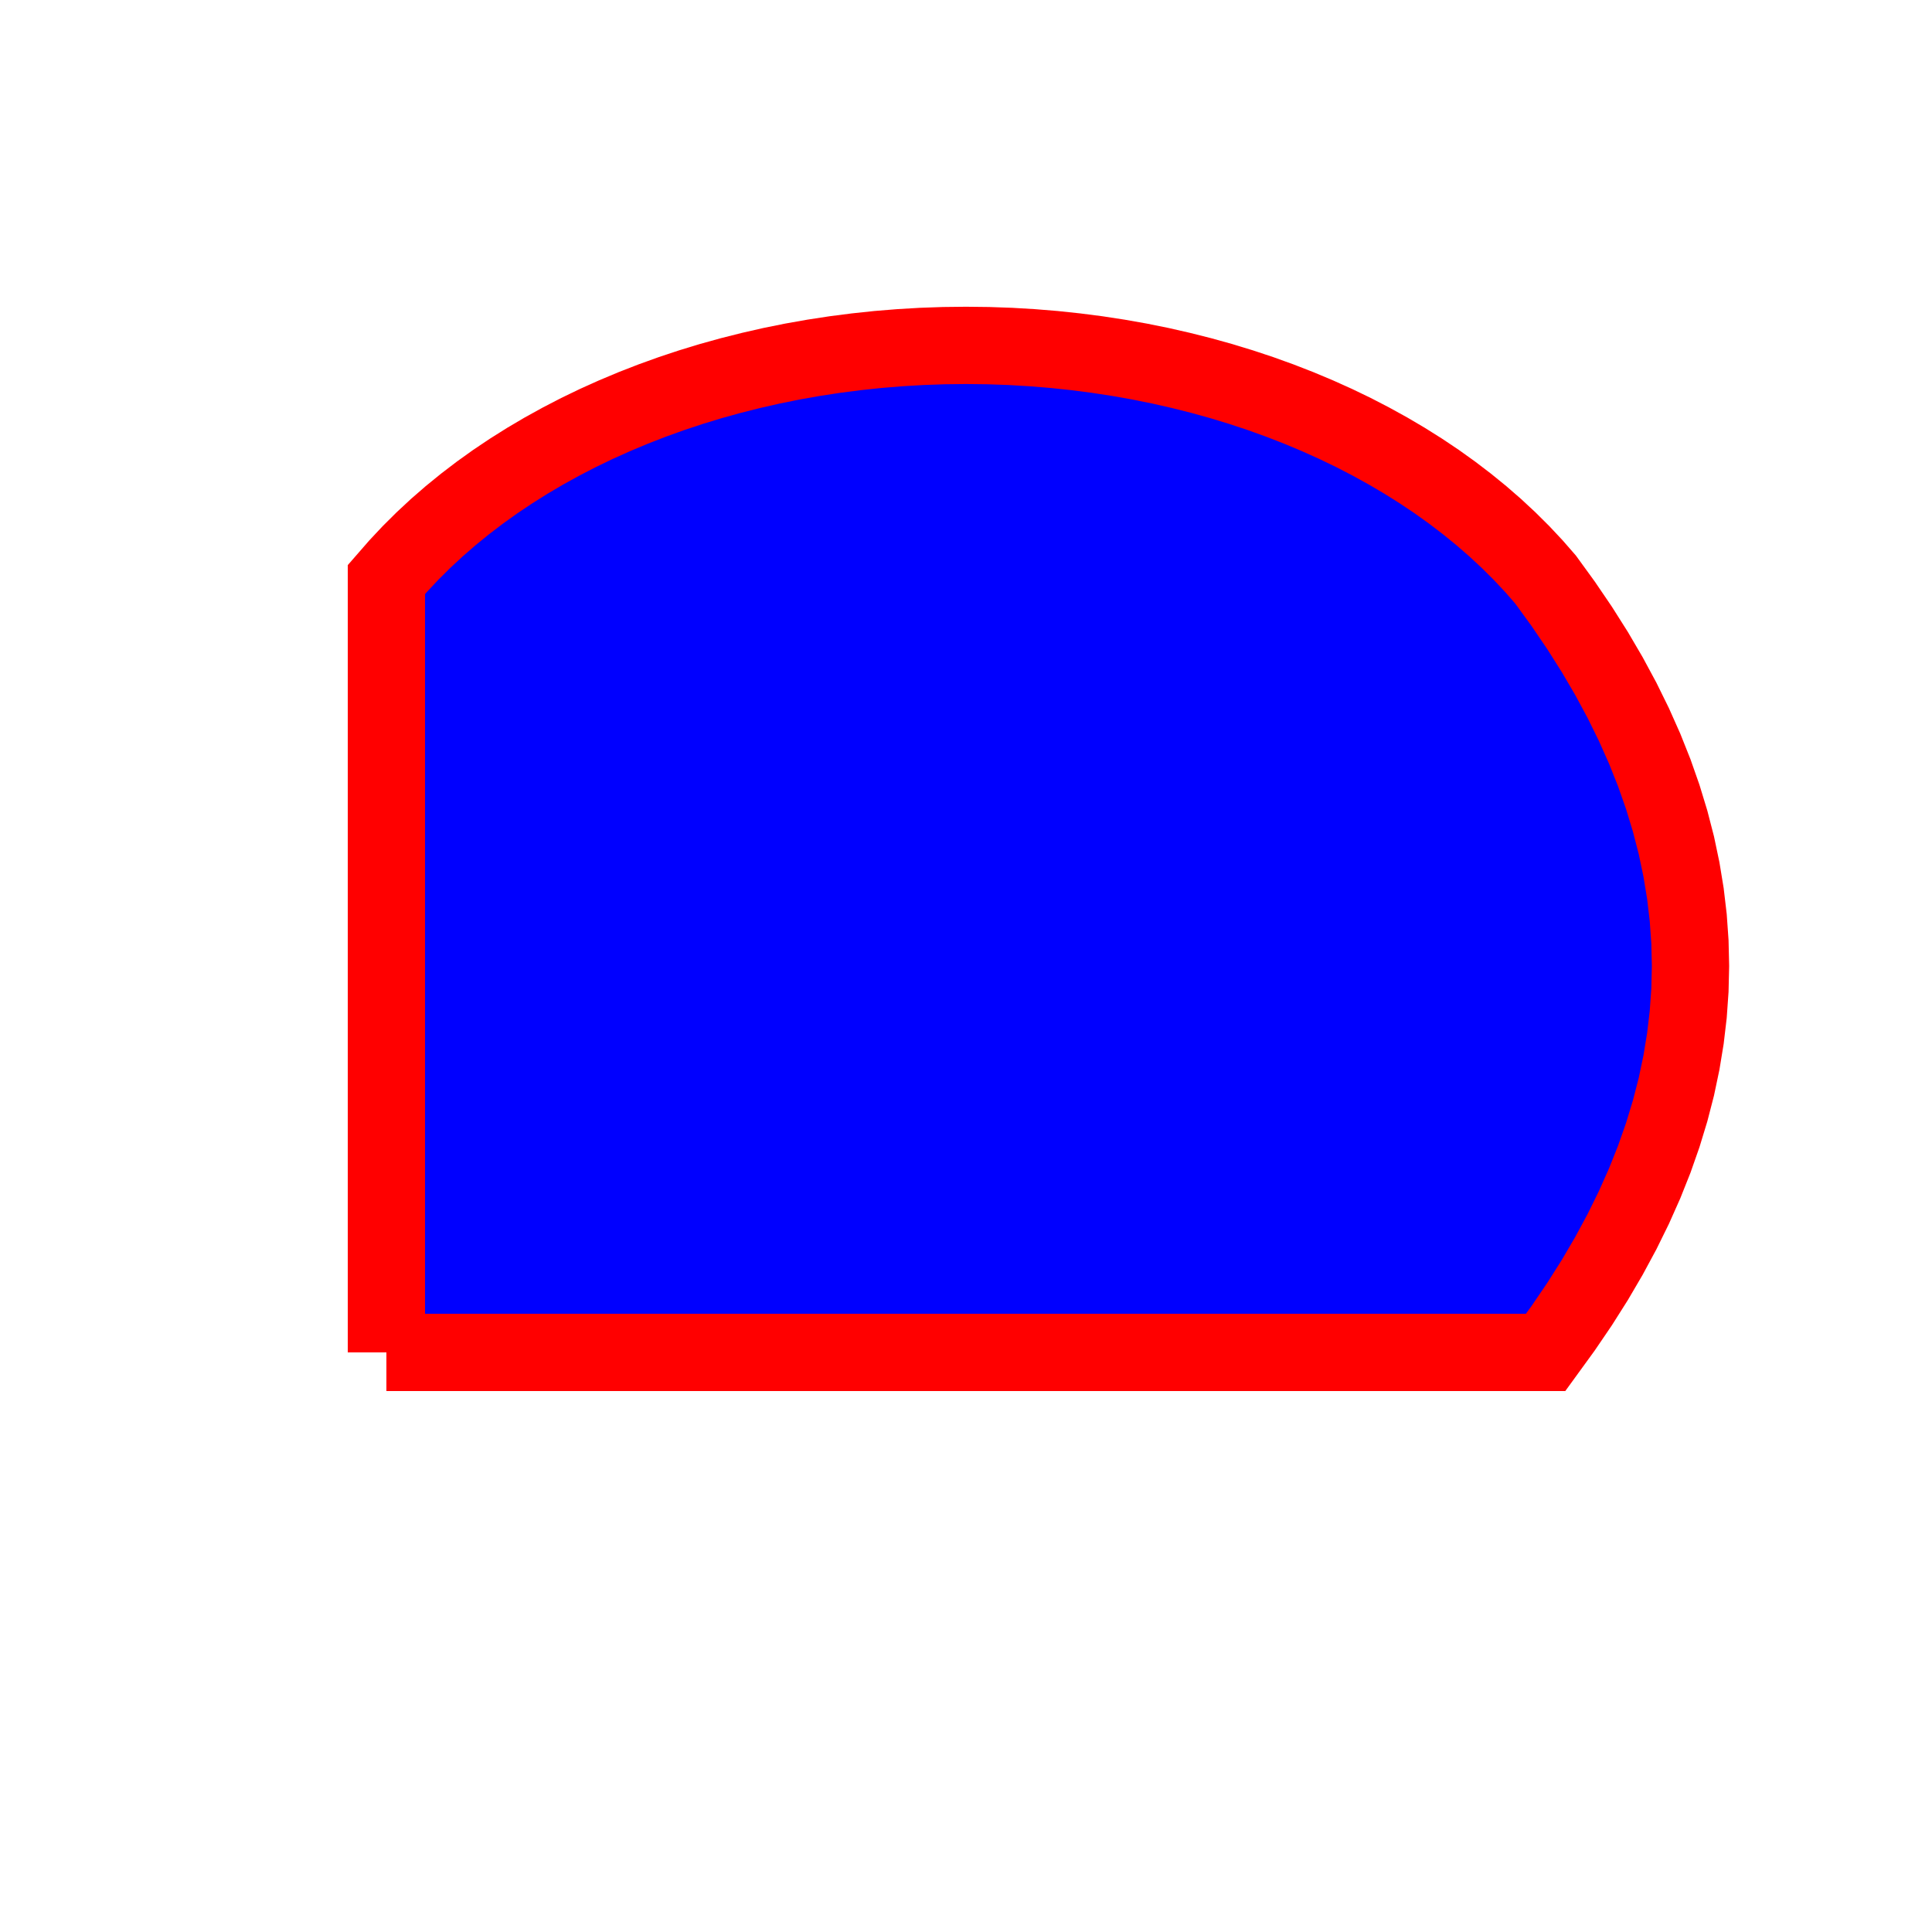
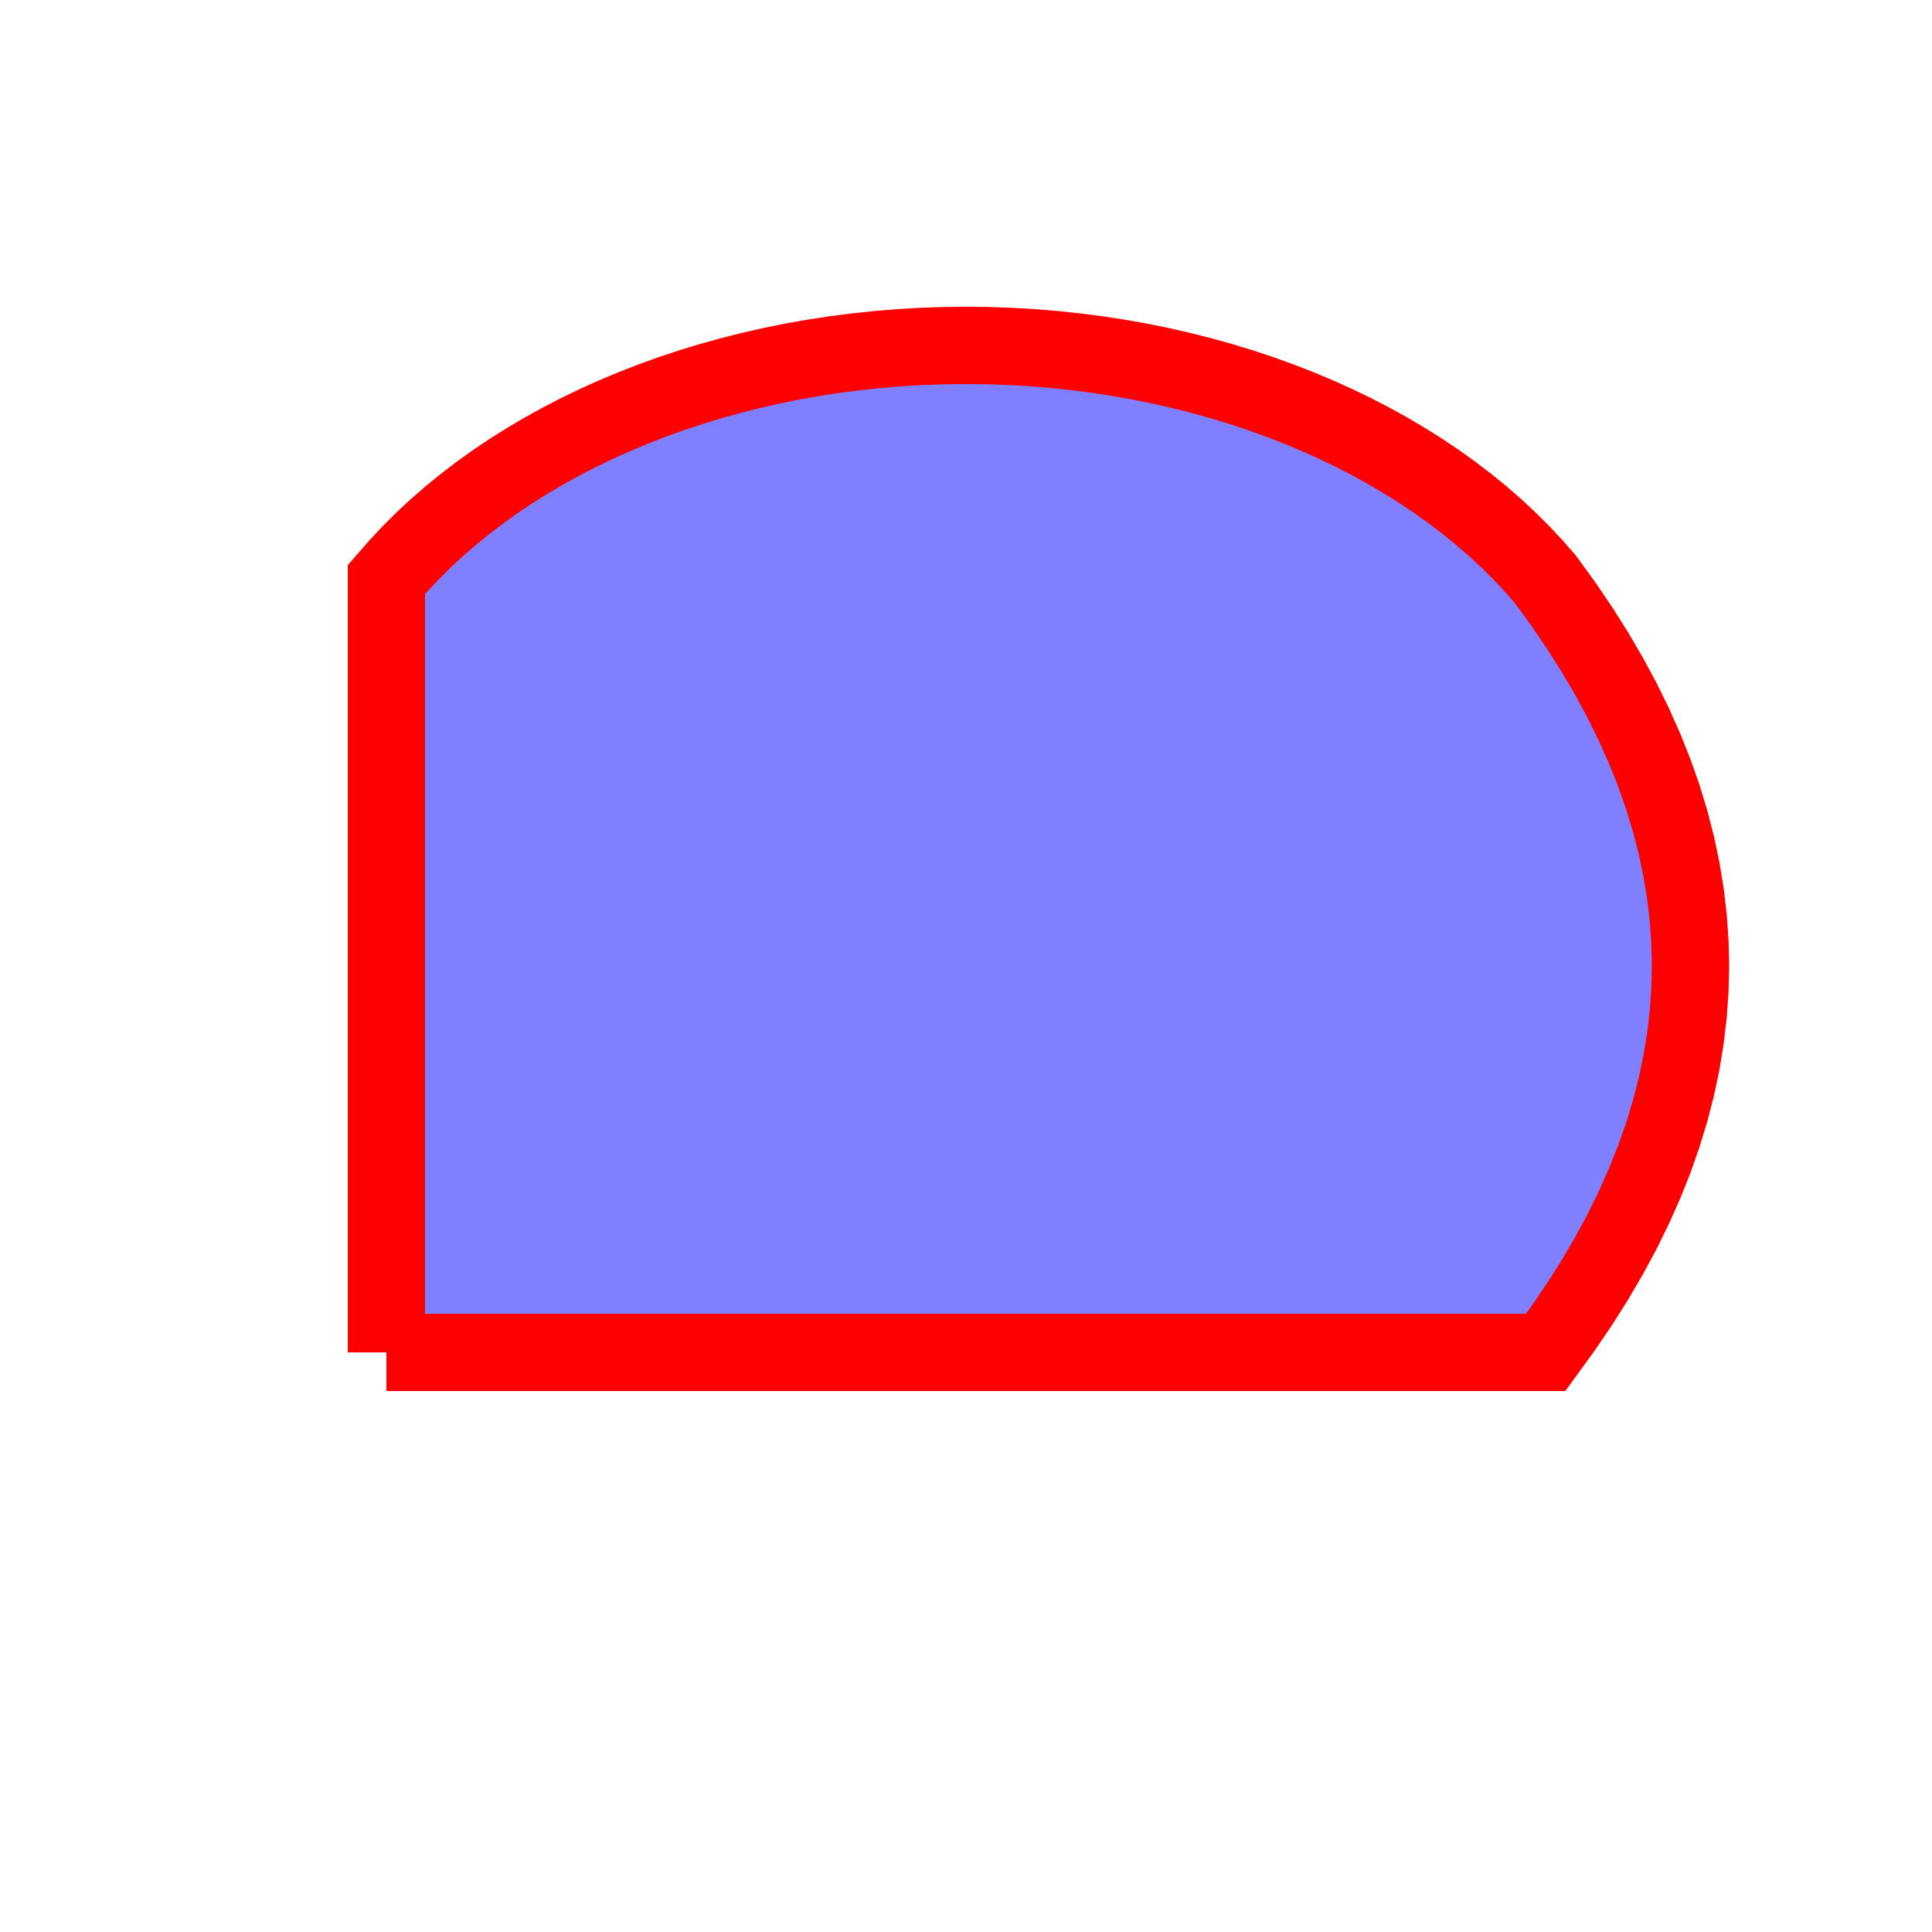
<svg xmlns="http://www.w3.org/2000/svg" height="100" width="100">
  <g>
    <defs>
      <clipPath id="my_curve_layer_filled_clip_path">
        <rect height="100" width="100" x="0" y="0" />
      </clipPath>
    </defs>
    <g height="100" width="100">
      <g clip-path="url(#my_curve_layer_filled_clip_path)" transform="translate(0,0)">
-         <path d="M 20 70 L 20.172 70 L 20.674 70 L 21.483 70 L 22.578 70 L 23.937 70 L 25.537 70 L 27.357 70 L 29.375 70 L 31.569 70 L 33.916 70 L 36.395 70 L 38.984 70 L 41.661 70 L 44.404 70 L 47.191 70 L 50 70 L 52.809 70 L 55.596 70 L 58.339 70 L 61.016 70 L 63.605 70 L 66.084 70 L 68.431 70 L 70.625 70 L 72.643 70 L 74.463 70 L 76.063 70 L 77.422 70 L 78.517 70 L 79.326 70 L 79.828 70 L 80 70 L 80.908 68.75 L 81.758 67.5 L 82.549 66.25 L 83.281 65 L 83.955 63.75 L 84.57 62.5 L 85.127 61.25 L 85.625 60 L 86.064 58.75 L 86.445 57.5 L 86.768 56.25 L 87.031 55 L 87.236 53.75 L 87.383 52.5 L 87.471 51.25 L 87.5 50 L 87.471 48.75 L 87.383 47.5 L 87.236 46.25 L 87.031 45 L 86.768 43.75 L 86.445 42.5 L 86.064 41.25 L 85.625 40 L 85.127 38.75 L 84.57 37.5 L 83.955 36.25 L 83.281 35 L 82.549 33.75 L 81.758 32.5 L 80.908 31.25 L 80 30 L 79.392 29.303 L 78.755 28.624 L 78.09 27.963 L 77.398 27.319 L 76.679 26.694 L 75.934 26.088 L 75.165 25.501 L 74.371 24.932 L 73.553 24.384 L 72.712 23.855 L 71.85 23.347 L 70.966 22.859 L 70.062 22.391 L 69.138 21.945 L 68.195 21.521 L 67.234 21.118 L 66.256 20.737 L 65.26 20.378 L 64.249 20.042 L 63.223 19.729 L 62.182 19.44 L 61.127 19.174 L 60.06 18.931 L 58.981 18.713 L 57.89 18.52 L 56.788 18.351 L 55.677 18.208 L 54.557 18.089 L 53.428 17.997 L 52.292 17.93 L 51.149 17.89 L 50 17.877 L 48.851 17.89 L 47.708 17.93 L 46.572 17.997 L 45.443 18.089 L 44.323 18.208 L 43.212 18.351 L 42.11 18.52 L 41.019 18.713 L 39.94 18.931 L 38.873 19.174 L 37.818 19.44 L 36.777 19.729 L 35.751 20.042 L 34.74 20.378 L 33.744 20.737 L 32.766 21.118 L 31.805 21.521 L 30.862 21.945 L 29.938 22.391 L 29.034 22.859 L 28.15 23.347 L 27.288 23.855 L 26.447 24.384 L 25.629 24.932 L 24.835 25.501 L 24.066 26.088 L 23.321 26.694 L 22.602 27.319 L 21.91 27.963 L 21.245 28.624 L 20.608 29.303 L 20 30 L 20 30.115 L 20 30.449 L 20 30.989 L 20 31.719 L 20 32.625 L 20 33.691 L 20 34.905 L 20 36.25 L 20 37.712 L 20 39.277 L 20 40.93 L 20 42.656 L 20 44.441 L 20 46.27 L 20 48.127 L 20 50 L 20 51.873 L 20 53.73 L 20 55.559 L 20 57.344 L 20 59.07 L 20 60.723 L 20 62.288 L 20 63.75 L 20 65.095 L 20 66.309 L 20 67.375 L 20 68.281 L 20 69.011 L 20 69.551 L 20 69.885 L 20 70" fill="rgba(0, 0, 255, 128)" opacity="1" />
+         <path d="M 20 70 L 20.172 70 L 20.674 70 L 21.483 70 L 22.578 70 L 23.937 70 L 25.537 70 L 27.357 70 L 29.375 70 L 31.569 70 L 33.916 70 L 36.395 70 L 38.984 70 L 41.661 70 L 44.404 70 L 47.191 70 L 50 70 L 52.809 70 L 55.596 70 L 58.339 70 L 61.016 70 L 63.605 70 L 66.084 70 L 68.431 70 L 70.625 70 L 72.643 70 L 74.463 70 L 76.063 70 L 77.422 70 L 78.517 70 L 79.326 70 L 79.828 70 L 80 70 L 80.908 68.75 L 81.758 67.5 L 82.549 66.25 L 83.281 65 L 83.955 63.75 L 84.57 62.5 L 85.127 61.25 L 85.625 60 L 86.064 58.75 L 86.445 57.5 L 86.768 56.25 L 87.031 55 L 87.236 53.75 L 87.383 52.5 L 87.471 51.25 L 87.5 50 L 87.471 48.75 L 87.383 47.5 L 87.236 46.25 L 87.031 45 L 86.768 43.75 L 86.445 42.5 L 86.064 41.25 L 85.625 40 L 85.127 38.75 L 84.57 37.5 L 83.955 36.25 L 83.281 35 L 82.549 33.75 L 81.758 32.5 L 80.908 31.25 L 80 30 L 79.392 29.303 L 78.755 28.624 L 78.09 27.963 L 77.398 27.319 L 76.679 26.694 L 75.934 26.088 L 75.165 25.501 L 74.371 24.932 L 73.553 24.384 L 72.712 23.855 L 71.85 23.347 L 70.966 22.859 L 70.062 22.391 L 69.138 21.945 L 68.195 21.521 L 67.234 21.118 L 66.256 20.737 L 65.26 20.378 L 64.249 20.042 L 63.223 19.729 L 62.182 19.44 L 61.127 19.174 L 60.06 18.931 L 58.981 18.713 L 57.89 18.52 L 56.788 18.351 L 55.677 18.208 L 54.557 18.089 L 53.428 17.997 L 52.292 17.93 L 51.149 17.89 L 50 17.877 L 48.851 17.89 L 47.708 17.93 L 46.572 17.997 L 45.443 18.089 L 44.323 18.208 L 43.212 18.351 L 42.11 18.52 L 41.019 18.713 L 39.94 18.931 L 38.873 19.174 L 37.818 19.44 L 36.777 19.729 L 35.751 20.042 L 34.74 20.378 L 33.744 20.737 L 32.766 21.118 L 31.805 21.521 L 30.862 21.945 L 29.938 22.391 L 29.034 22.859 L 28.15 23.347 L 27.288 23.855 L 26.447 24.384 L 25.629 24.932 L 24.835 25.501 L 24.066 26.088 L 23.321 26.694 L 22.602 27.319 L 21.91 27.963 L 21.245 28.624 L 20.608 29.303 L 20 30 L 20 30.115 L 20 30.449 L 20 30.989 L 20 31.719 L 20 32.625 L 20 33.691 L 20 34.905 L 20 36.25 L 20 37.712 L 20 39.277 L 20 40.93 L 20 42.656 L 20 44.441 L 20 46.27 L 20 48.127 L 20 50 L 20 51.873 L 20 53.73 L 20 55.559 L 20 57.344 L 20 59.07 L 20 60.723 L 20 62.288 L 20 63.75 L 20 65.095 L 20 66.309 L 20 67.375 L 20 68.281 L 20 69.011 L 20 69.551 L 20 69.885 L 20 70" fill="rgb(0, 0, 255)" fill-opacity="0.5" opacity="1" />
      </g>
      <g clip-path="url(#my_curve_layer_filled_clip_path)" transform="translate(0,0)">
-         <path d="M 20 70 L 20.172 70 L 20.674 70 L 21.483 70 L 22.578 70 L 23.937 70 L 25.537 70 L 27.357 70 L 29.375 70 L 31.569 70 L 33.916 70 L 36.395 70 L 38.984 70 L 41.661 70 L 44.404 70 L 47.191 70 L 50 70 L 52.809 70 L 55.596 70 L 58.339 70 L 61.016 70 L 63.605 70 L 66.084 70 L 68.431 70 L 70.625 70 L 72.643 70 L 74.463 70 L 76.063 70 L 77.422 70 L 78.517 70 L 79.326 70 L 79.828 70 L 80 70 L 80.908 68.75 L 81.758 67.5 L 82.549 66.25 L 83.281 65 L 83.955 63.75 L 84.57 62.5 L 85.127 61.25 L 85.625 60 L 86.064 58.75 L 86.445 57.5 L 86.768 56.25 L 87.031 55 L 87.236 53.75 L 87.383 52.5 L 87.471 51.25 L 87.5 50 L 87.471 48.75 L 87.383 47.5 L 87.236 46.25 L 87.031 45 L 86.768 43.75 L 86.445 42.5 L 86.064 41.25 L 85.625 40 L 85.127 38.75 L 84.57 37.5 L 83.955 36.25 L 83.281 35 L 82.549 33.75 L 81.758 32.5 L 80.908 31.25 L 80 30 L 79.392 29.303 L 78.755 28.624 L 78.09 27.963 L 77.398 27.319 L 76.679 26.694 L 75.934 26.088 L 75.165 25.501 L 74.371 24.932 L 73.553 24.384 L 72.712 23.855 L 71.85 23.347 L 70.966 22.859 L 70.062 22.391 L 69.138 21.945 L 68.195 21.521 L 67.234 21.118 L 66.256 20.737 L 65.26 20.378 L 64.249 20.042 L 63.223 19.729 L 62.182 19.44 L 61.127 19.174 L 60.06 18.931 L 58.981 18.713 L 57.89 18.52 L 56.788 18.351 L 55.677 18.208 L 54.557 18.089 L 53.428 17.997 L 52.292 17.93 L 51.149 17.89 L 50 17.877 L 48.851 17.89 L 47.708 17.93 L 46.572 17.997 L 45.443 18.089 L 44.323 18.208 L 43.212 18.351 L 42.11 18.52 L 41.019 18.713 L 39.94 18.931 L 38.873 19.174 L 37.818 19.44 L 36.777 19.729 L 35.751 20.042 L 34.74 20.378 L 33.744 20.737 L 32.766 21.118 L 31.805 21.521 L 30.862 21.945 L 29.938 22.391 L 29.034 22.859 L 28.15 23.347 L 27.288 23.855 L 26.447 24.384 L 25.629 24.932 L 24.835 25.501 L 24.066 26.088 L 23.321 26.694 L 22.602 27.319 L 21.91 27.963 L 21.245 28.624 L 20.608 29.303 L 20 30 L 20 30.115 L 20 30.449 L 20 30.989 L 20 31.719 L 20 32.625 L 20 33.691 L 20 34.905 L 20 36.25 L 20 37.712 L 20 39.277 L 20 40.93 L 20 42.656 L 20 44.441 L 20 46.27 L 20 48.127 L 20 50 L 20 51.873 L 20 53.73 L 20 55.559 L 20 57.344 L 20 59.07 L 20 60.723 L 20 62.288 L 20 63.75 L 20 65.095 L 20 66.309 L 20 67.375 L 20 68.281 L 20 69.011 L 20 69.551 L 20 69.885 L 20 70" fill="none" opacity="1" stroke="rgba(255, 0, 0, 255)" stroke-width="4" />
+         <path d="M 20 70 L 20.172 70 L 20.674 70 L 21.483 70 L 22.578 70 L 23.937 70 L 25.537 70 L 27.357 70 L 29.375 70 L 31.569 70 L 33.916 70 L 36.395 70 L 38.984 70 L 41.661 70 L 44.404 70 L 47.191 70 L 50 70 L 52.809 70 L 55.596 70 L 58.339 70 L 61.016 70 L 63.605 70 L 66.084 70 L 68.431 70 L 70.625 70 L 72.643 70 L 74.463 70 L 76.063 70 L 77.422 70 L 78.517 70 L 79.326 70 L 79.828 70 L 80 70 L 80.908 68.75 L 81.758 67.5 L 82.549 66.25 L 83.281 65 L 83.955 63.75 L 84.57 62.5 L 85.127 61.25 L 85.625 60 L 86.064 58.75 L 86.445 57.5 L 86.768 56.25 L 87.031 55 L 87.236 53.75 L 87.383 52.5 L 87.471 51.25 L 87.5 50 L 87.471 48.75 L 87.383 47.5 L 87.236 46.25 L 87.031 45 L 86.768 43.75 L 86.445 42.5 L 86.064 41.25 L 85.625 40 L 85.127 38.75 L 84.57 37.5 L 83.955 36.25 L 83.281 35 L 82.549 33.75 L 81.758 32.5 L 80.908 31.25 L 80 30 L 79.392 29.303 L 78.755 28.624 L 78.09 27.963 L 77.398 27.319 L 76.679 26.694 L 75.934 26.088 L 75.165 25.501 L 74.371 24.932 L 73.553 24.384 L 72.712 23.855 L 71.85 23.347 L 70.966 22.859 L 70.062 22.391 L 69.138 21.945 L 68.195 21.521 L 67.234 21.118 L 66.256 20.737 L 65.26 20.378 L 64.249 20.042 L 63.223 19.729 L 62.182 19.44 L 61.127 19.174 L 60.06 18.931 L 58.981 18.713 L 57.89 18.52 L 56.788 18.351 L 55.677 18.208 L 54.557 18.089 L 53.428 17.997 L 52.292 17.93 L 51.149 17.89 L 50 17.877 L 48.851 17.89 L 47.708 17.93 L 46.572 17.997 L 45.443 18.089 L 44.323 18.208 L 43.212 18.351 L 42.11 18.52 L 41.019 18.713 L 39.94 18.931 L 38.873 19.174 L 37.818 19.44 L 36.777 19.729 L 35.751 20.042 L 34.74 20.378 L 33.744 20.737 L 32.766 21.118 L 31.805 21.521 L 30.862 21.945 L 29.938 22.391 L 29.034 22.859 L 28.15 23.347 L 27.288 23.855 L 26.447 24.384 L 25.629 24.932 L 24.835 25.501 L 24.066 26.088 L 23.321 26.694 L 22.602 27.319 L 21.91 27.963 L 21.245 28.624 L 20.608 29.303 L 20 30 L 20 30.115 L 20 30.449 L 20 30.989 L 20 31.719 L 20 32.625 L 20 33.691 L 20 34.905 L 20 36.25 L 20 37.712 L 20 39.277 L 20 40.93 L 20 42.656 L 20 44.441 L 20 46.27 L 20 48.127 L 20 50 L 20 51.873 L 20 53.73 L 20 55.559 L 20 57.344 L 20 59.07 L 20 60.723 L 20 62.288 L 20 63.75 L 20 65.095 L 20 66.309 L 20 67.375 L 20 68.281 L 20 69.011 L 20 69.551 L 20 69.885 L 20 70" fill="none" opacity="1" stroke="rgb(255, 0, 0)" stroke-width="4" />
      </g>
    </g>
  </g>
</svg>
